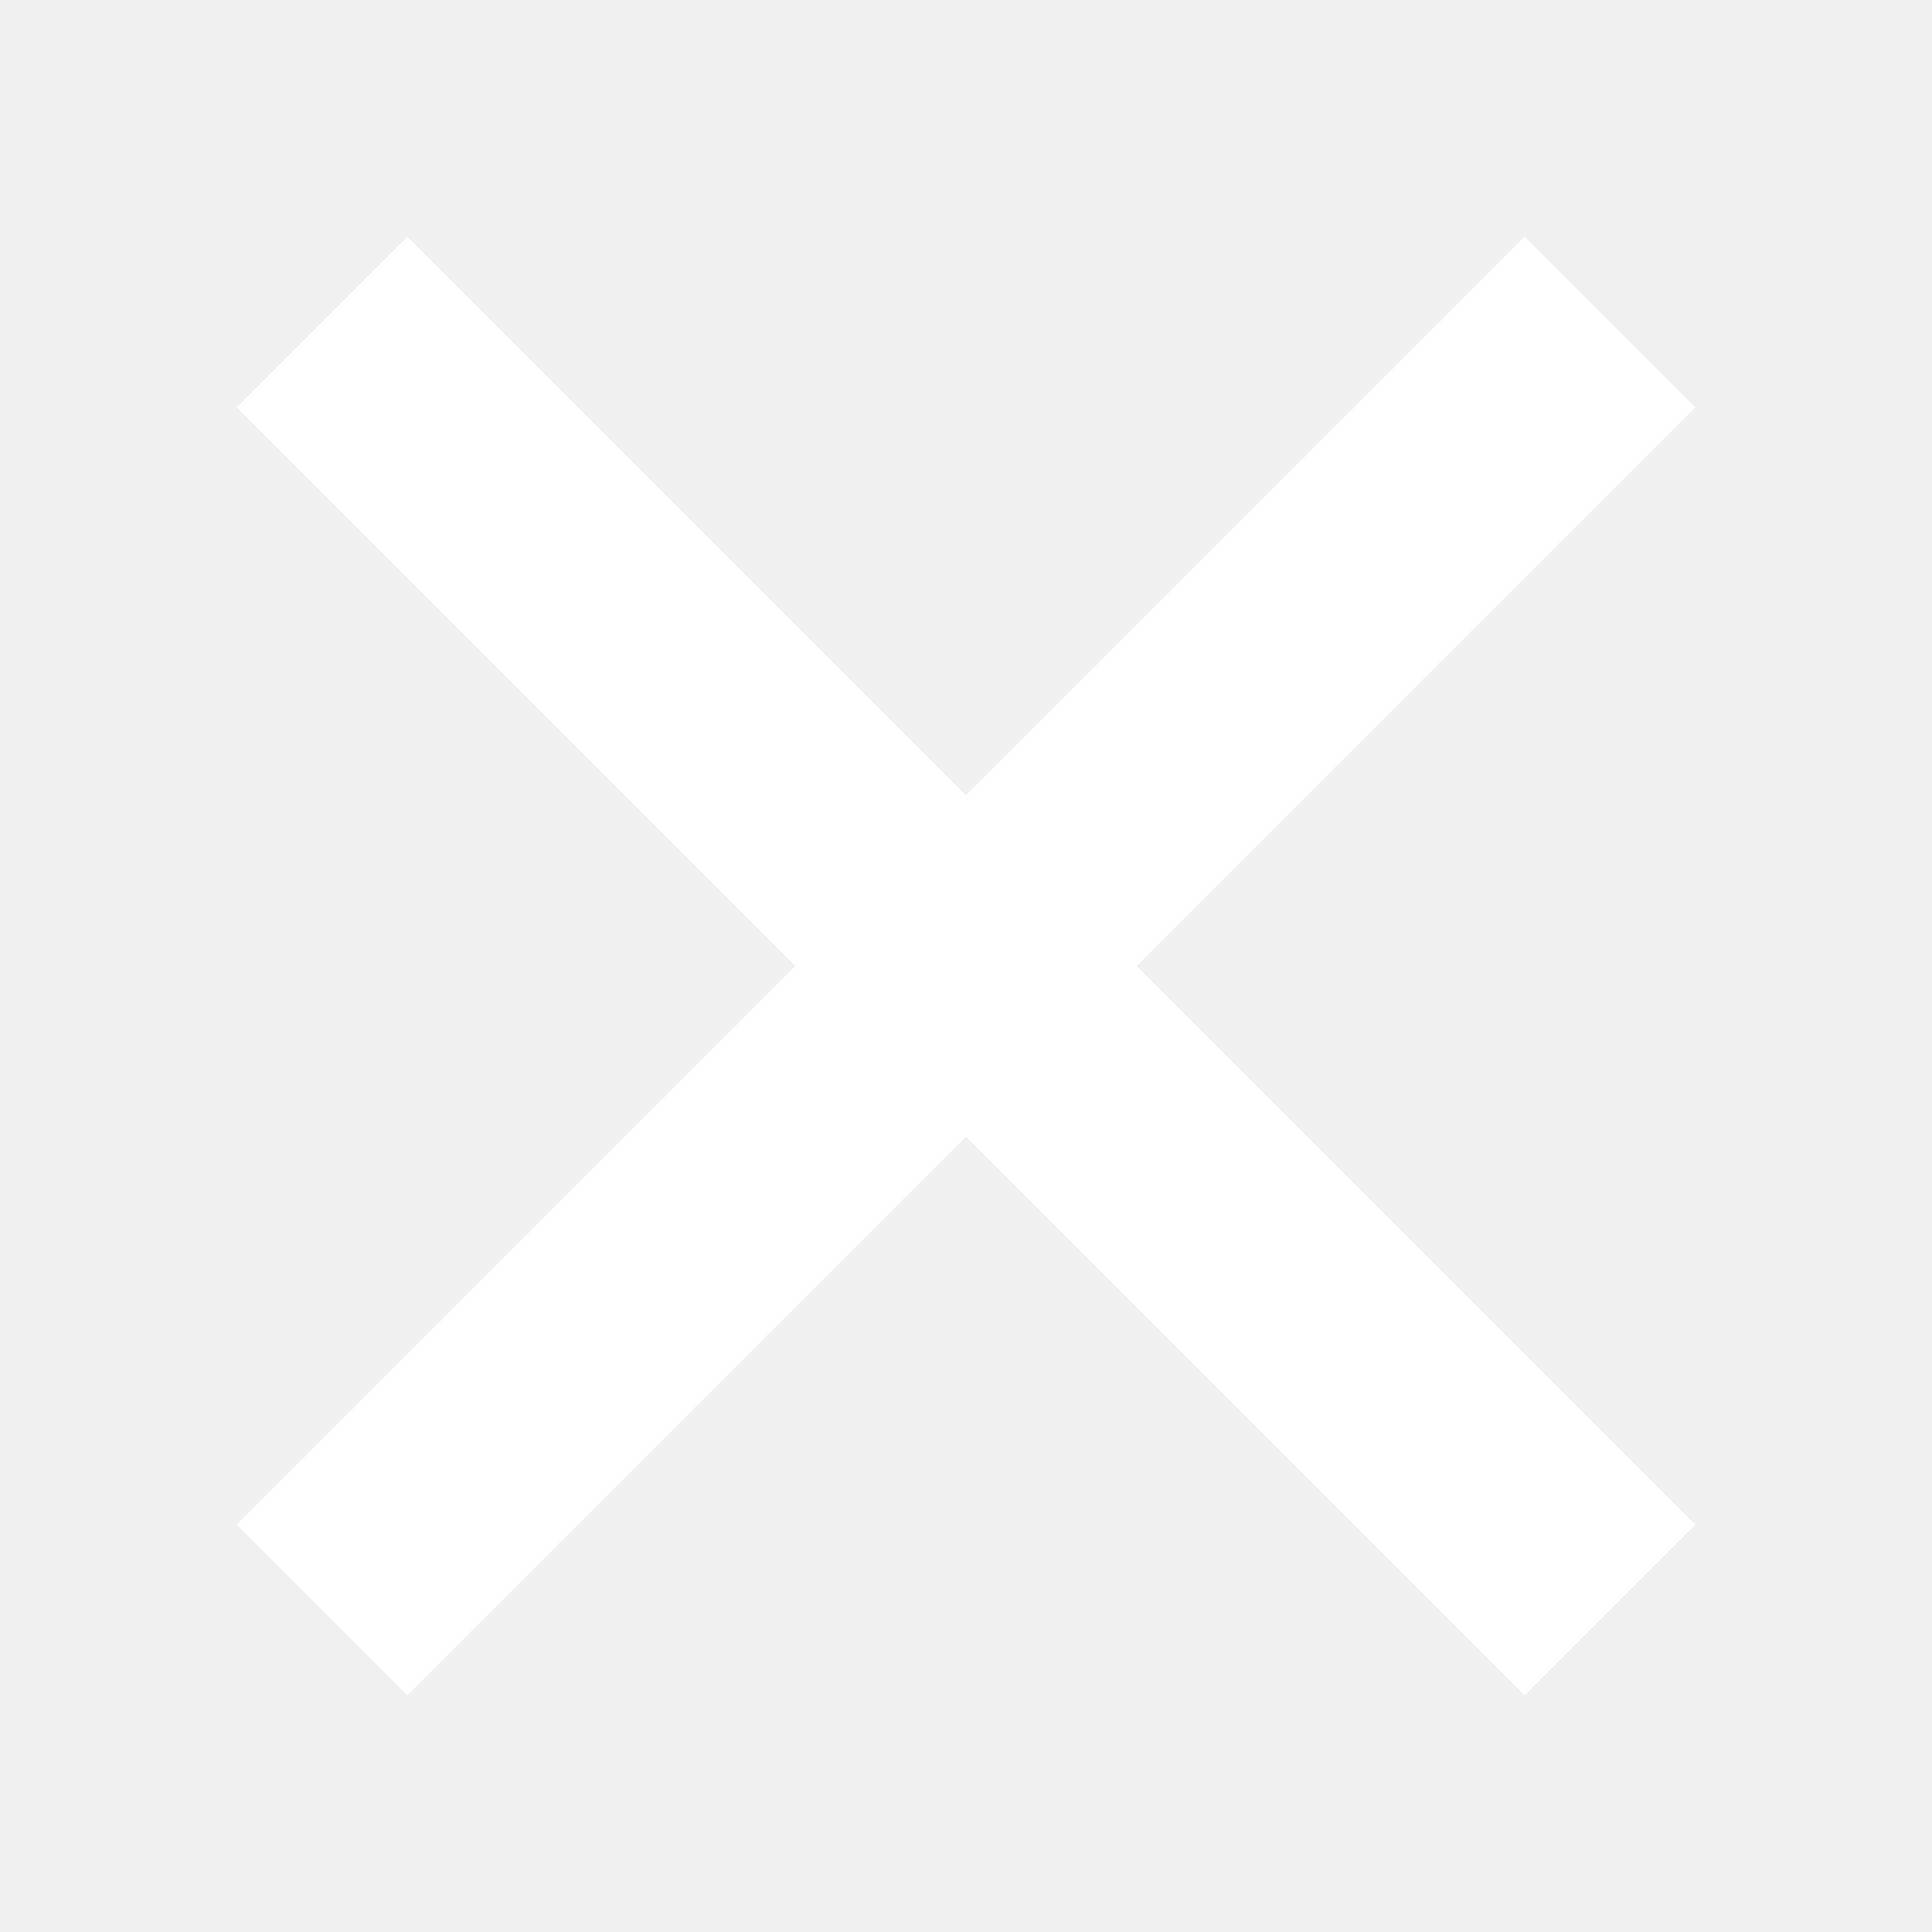
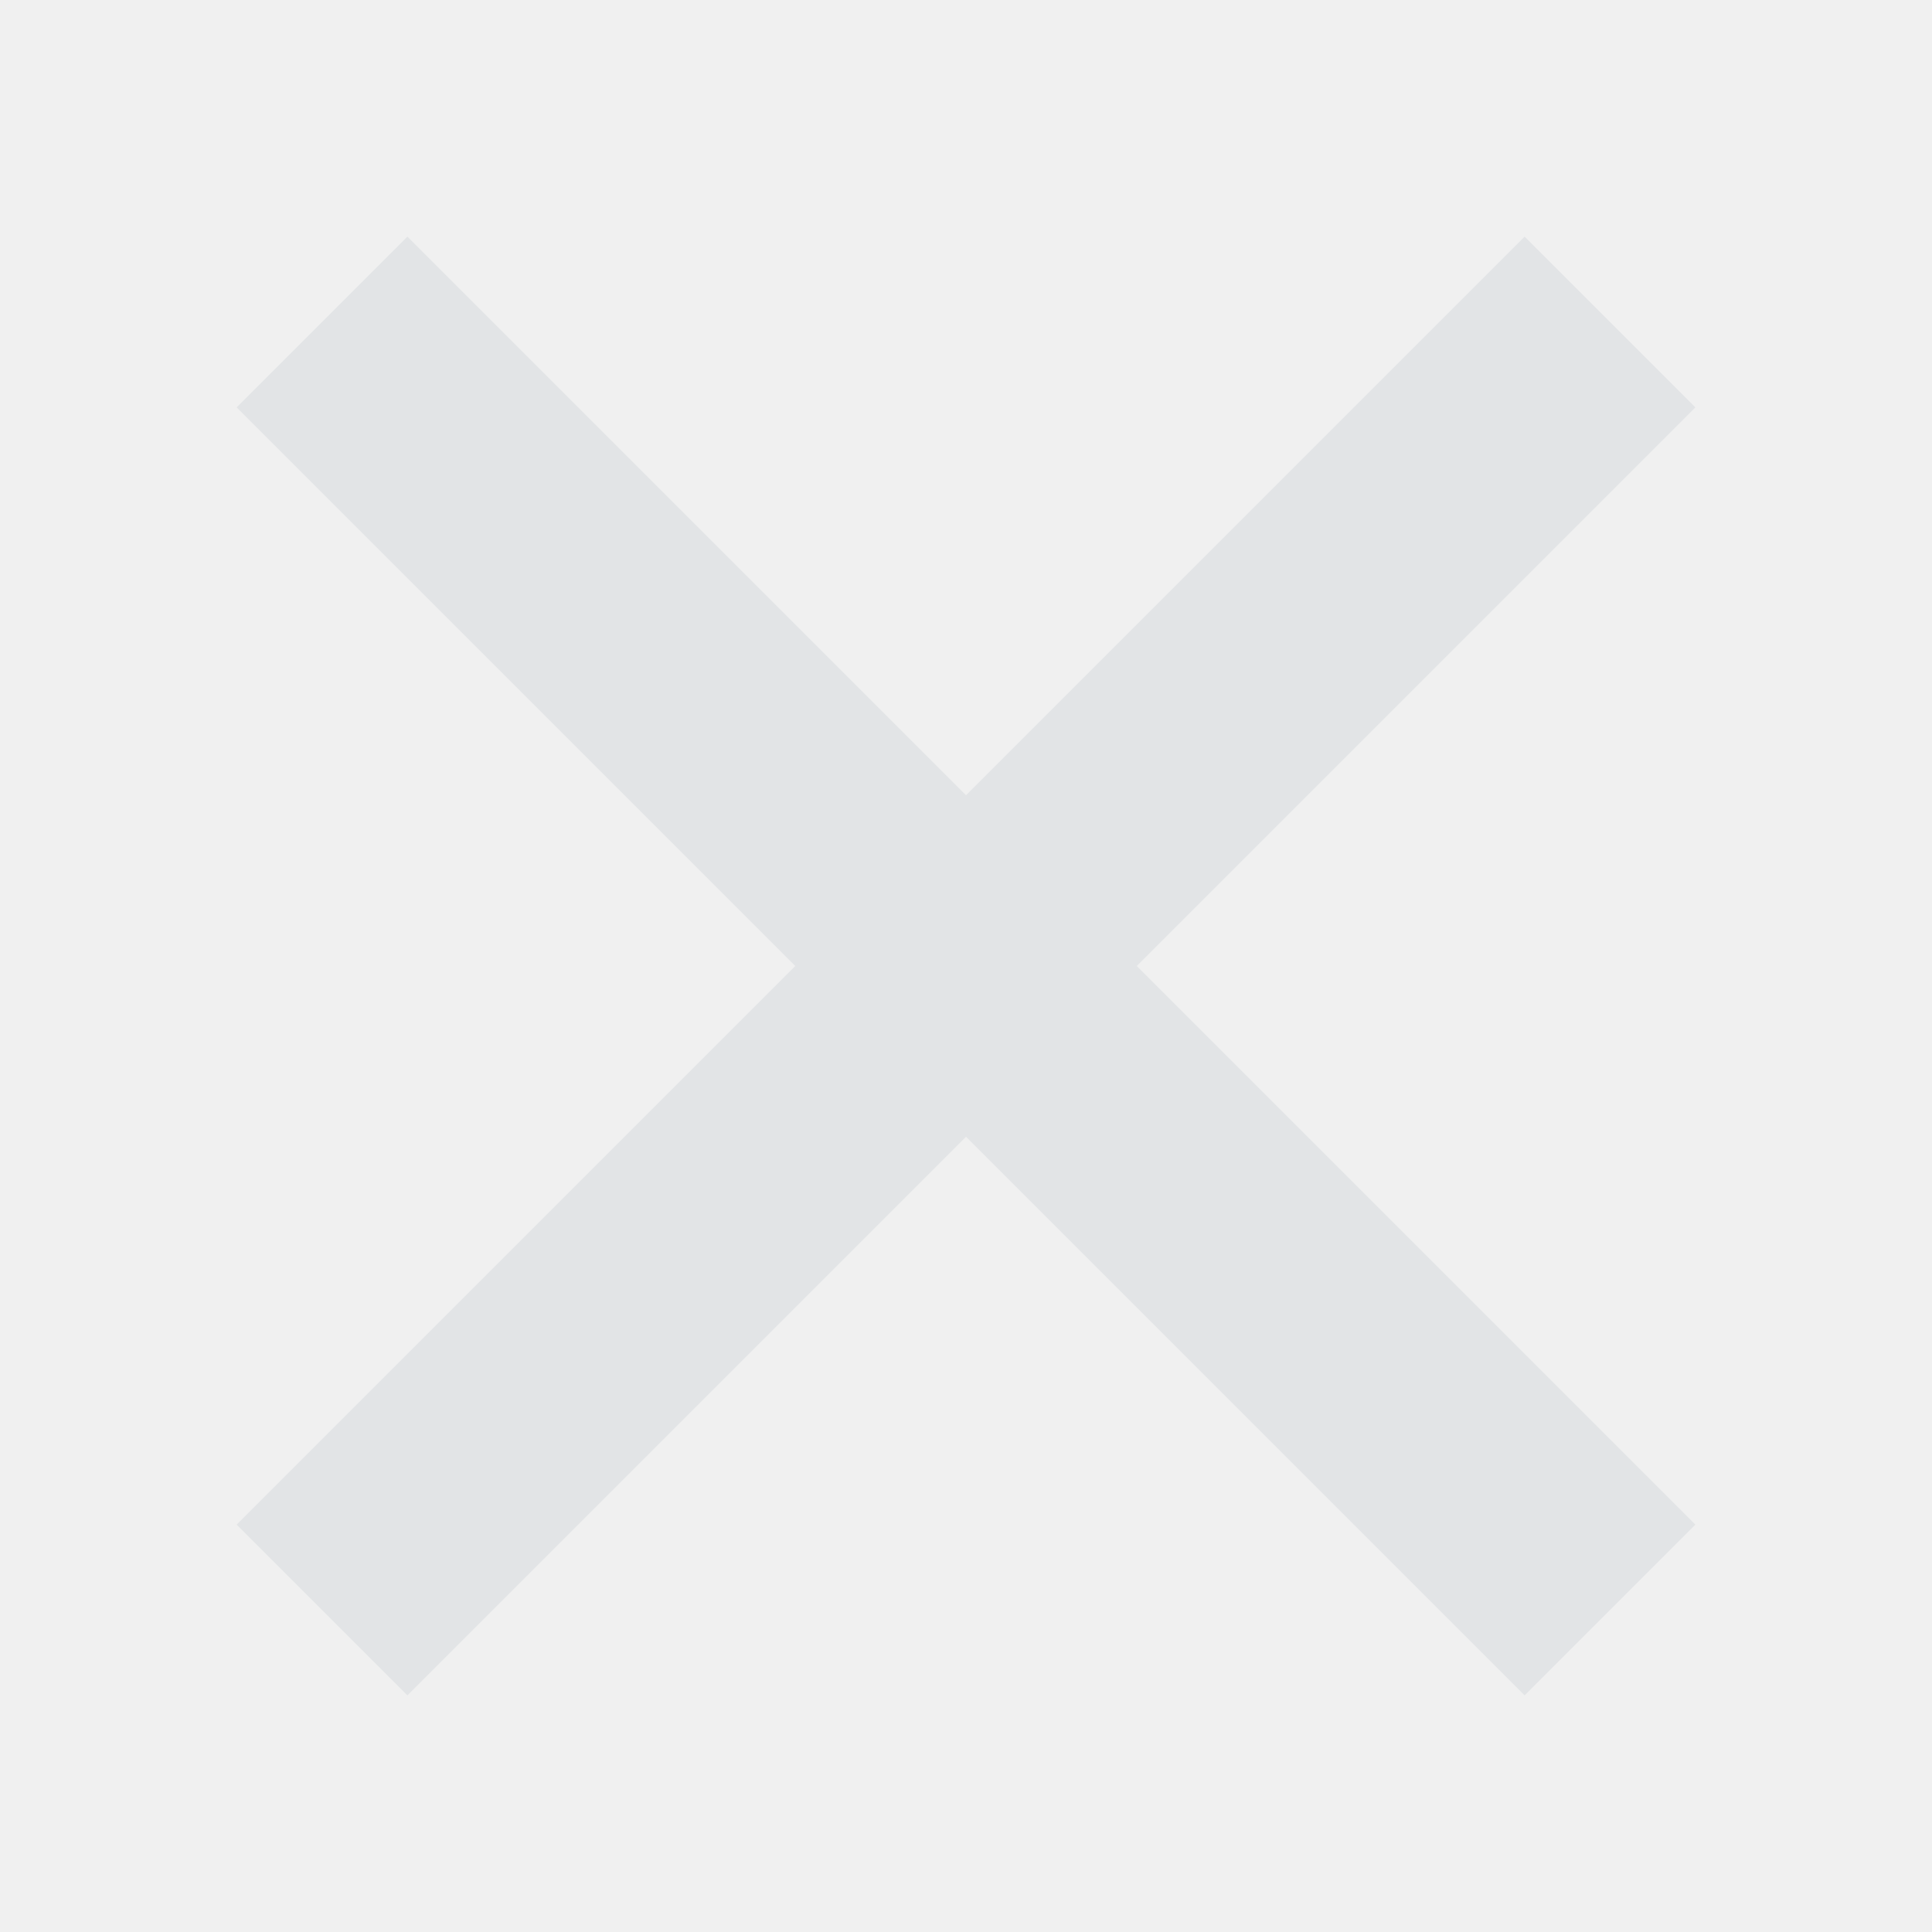
<svg xmlns="http://www.w3.org/2000/svg" width="24" height="24" viewBox="0 0 24 24" version="1.1" id="icon_svg">
  <defs id="base_definitions" />
  <g id="base_layer">
-     <g id="lines" fill="none" stroke="#ffffff" stroke-width="3">
+     <g id="lines" fill="none" stroke="#e2e4e6" stroke-width="3">
      <path d="M 20,20 4,4" id="line_1" />
      <path d="M 4,20 20,4" id="line_2" />
    </g>
  </g>
</svg>
